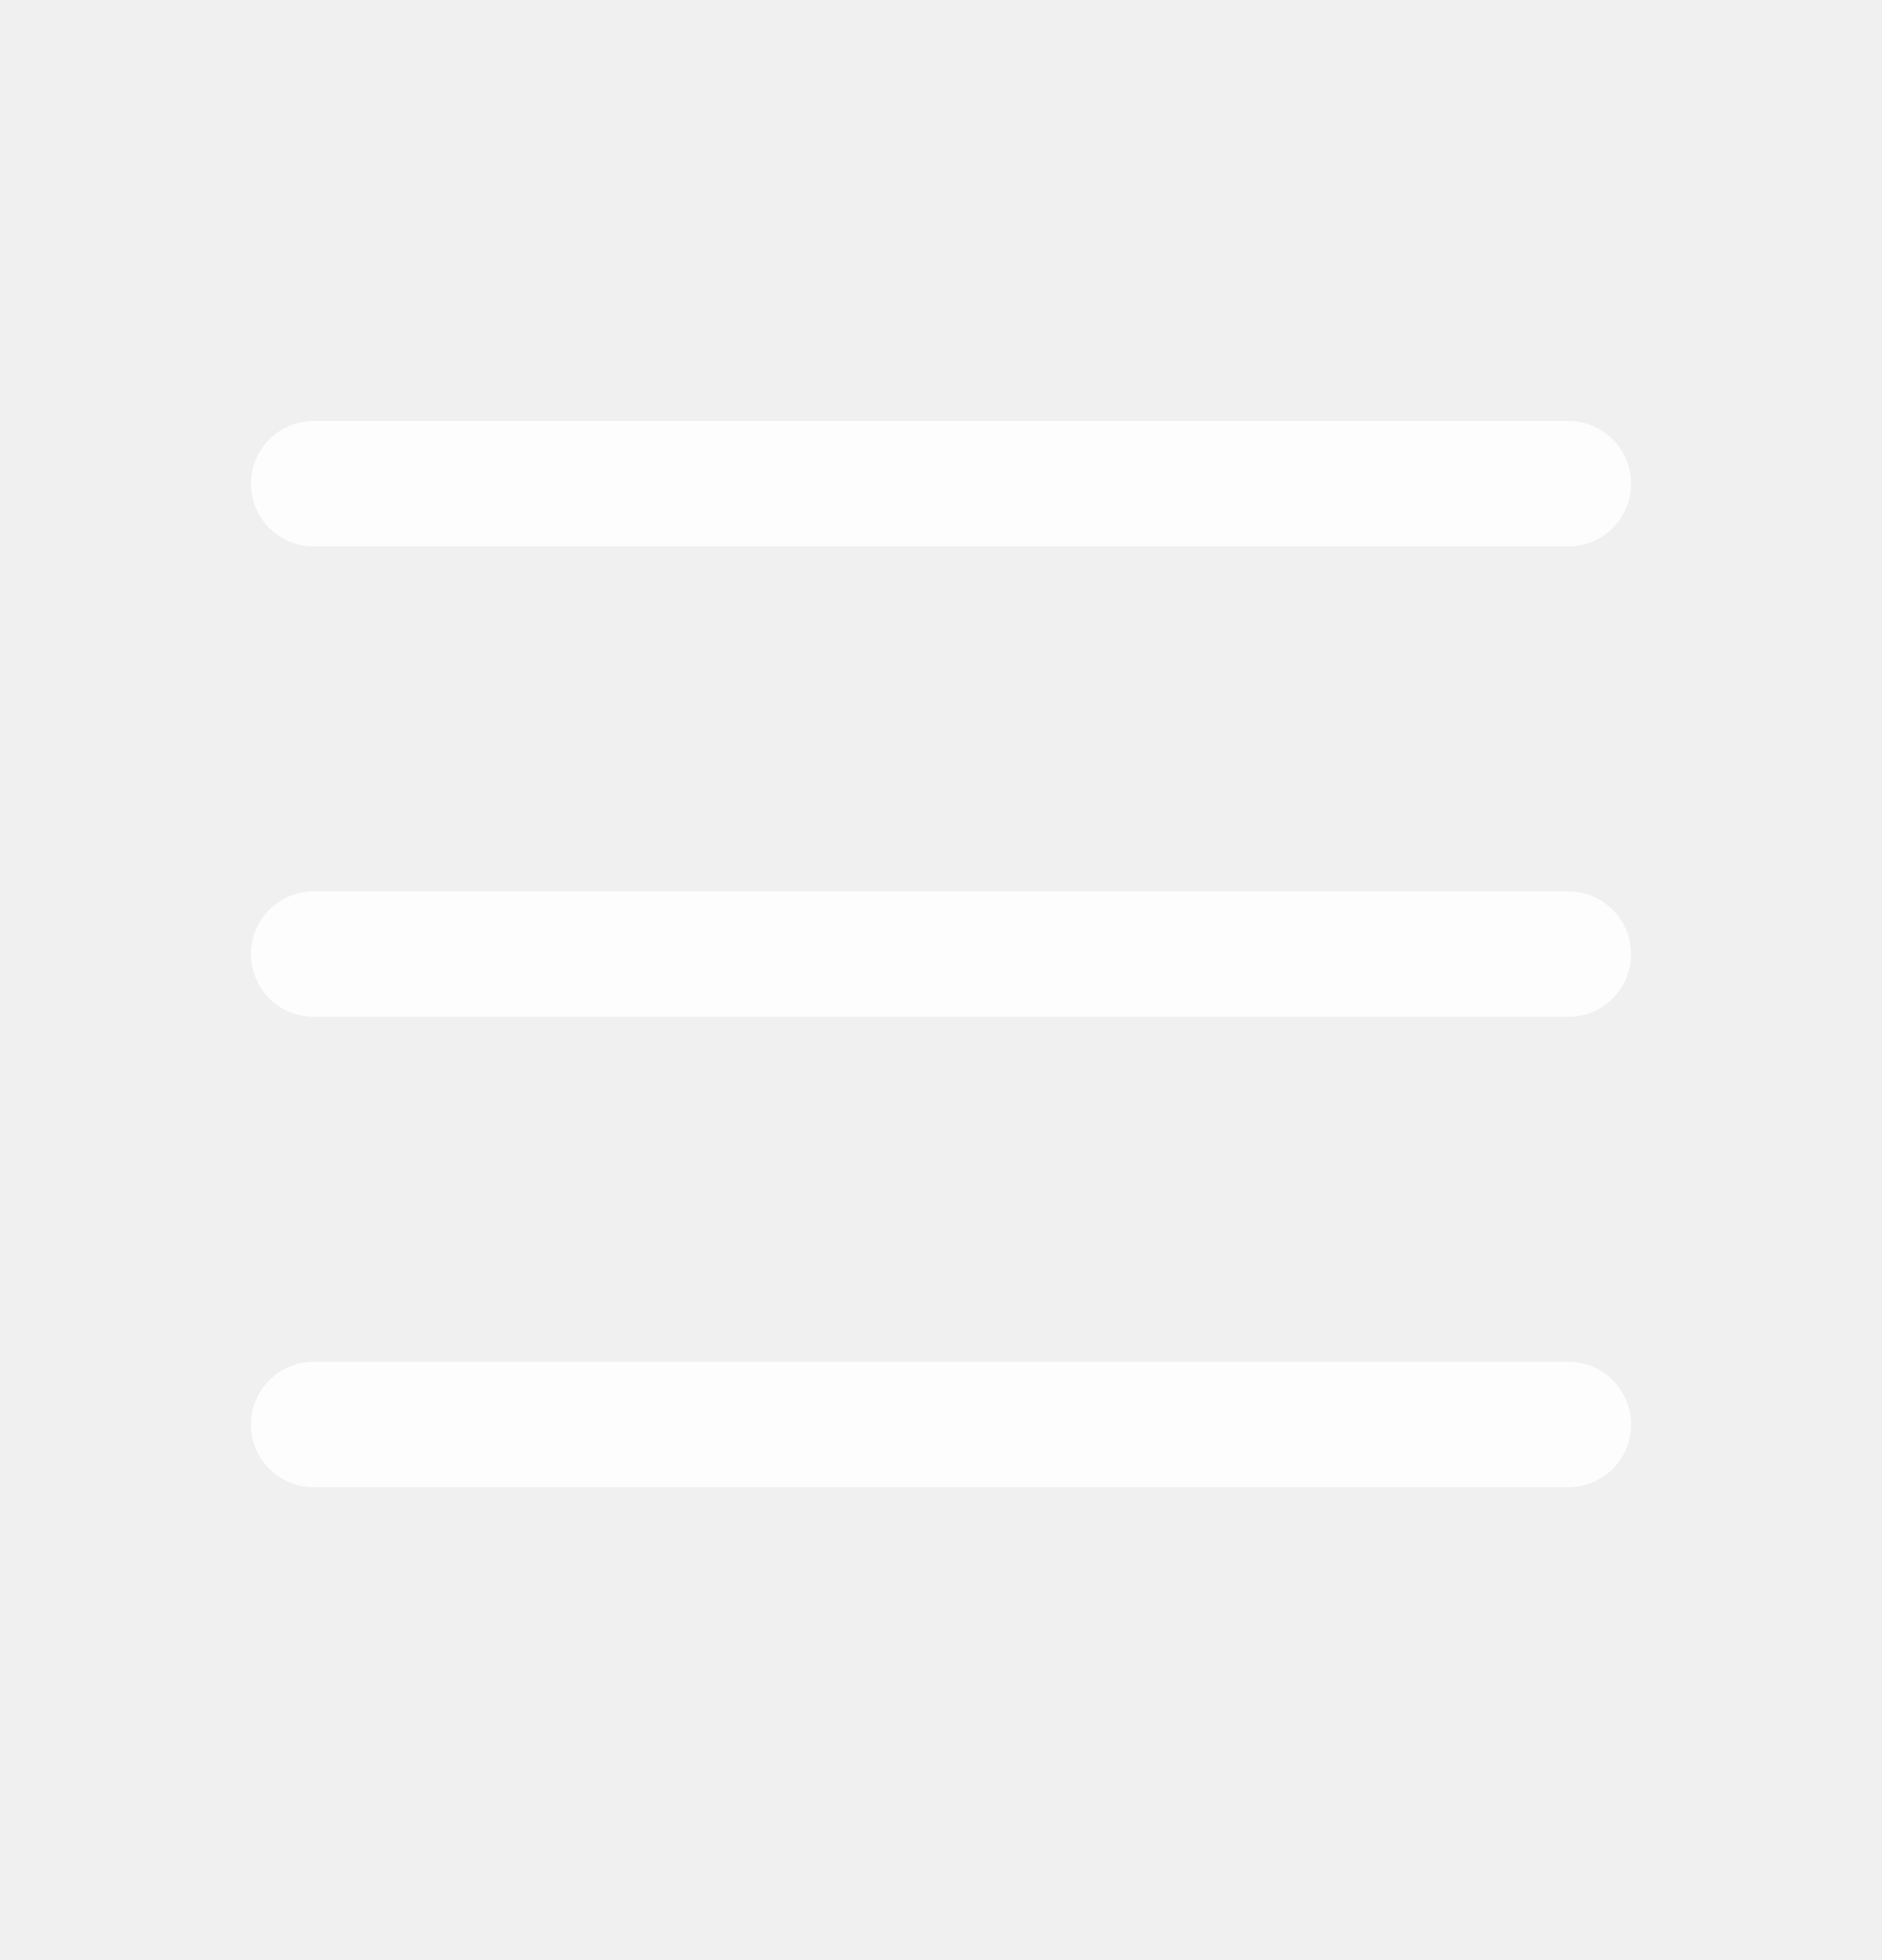
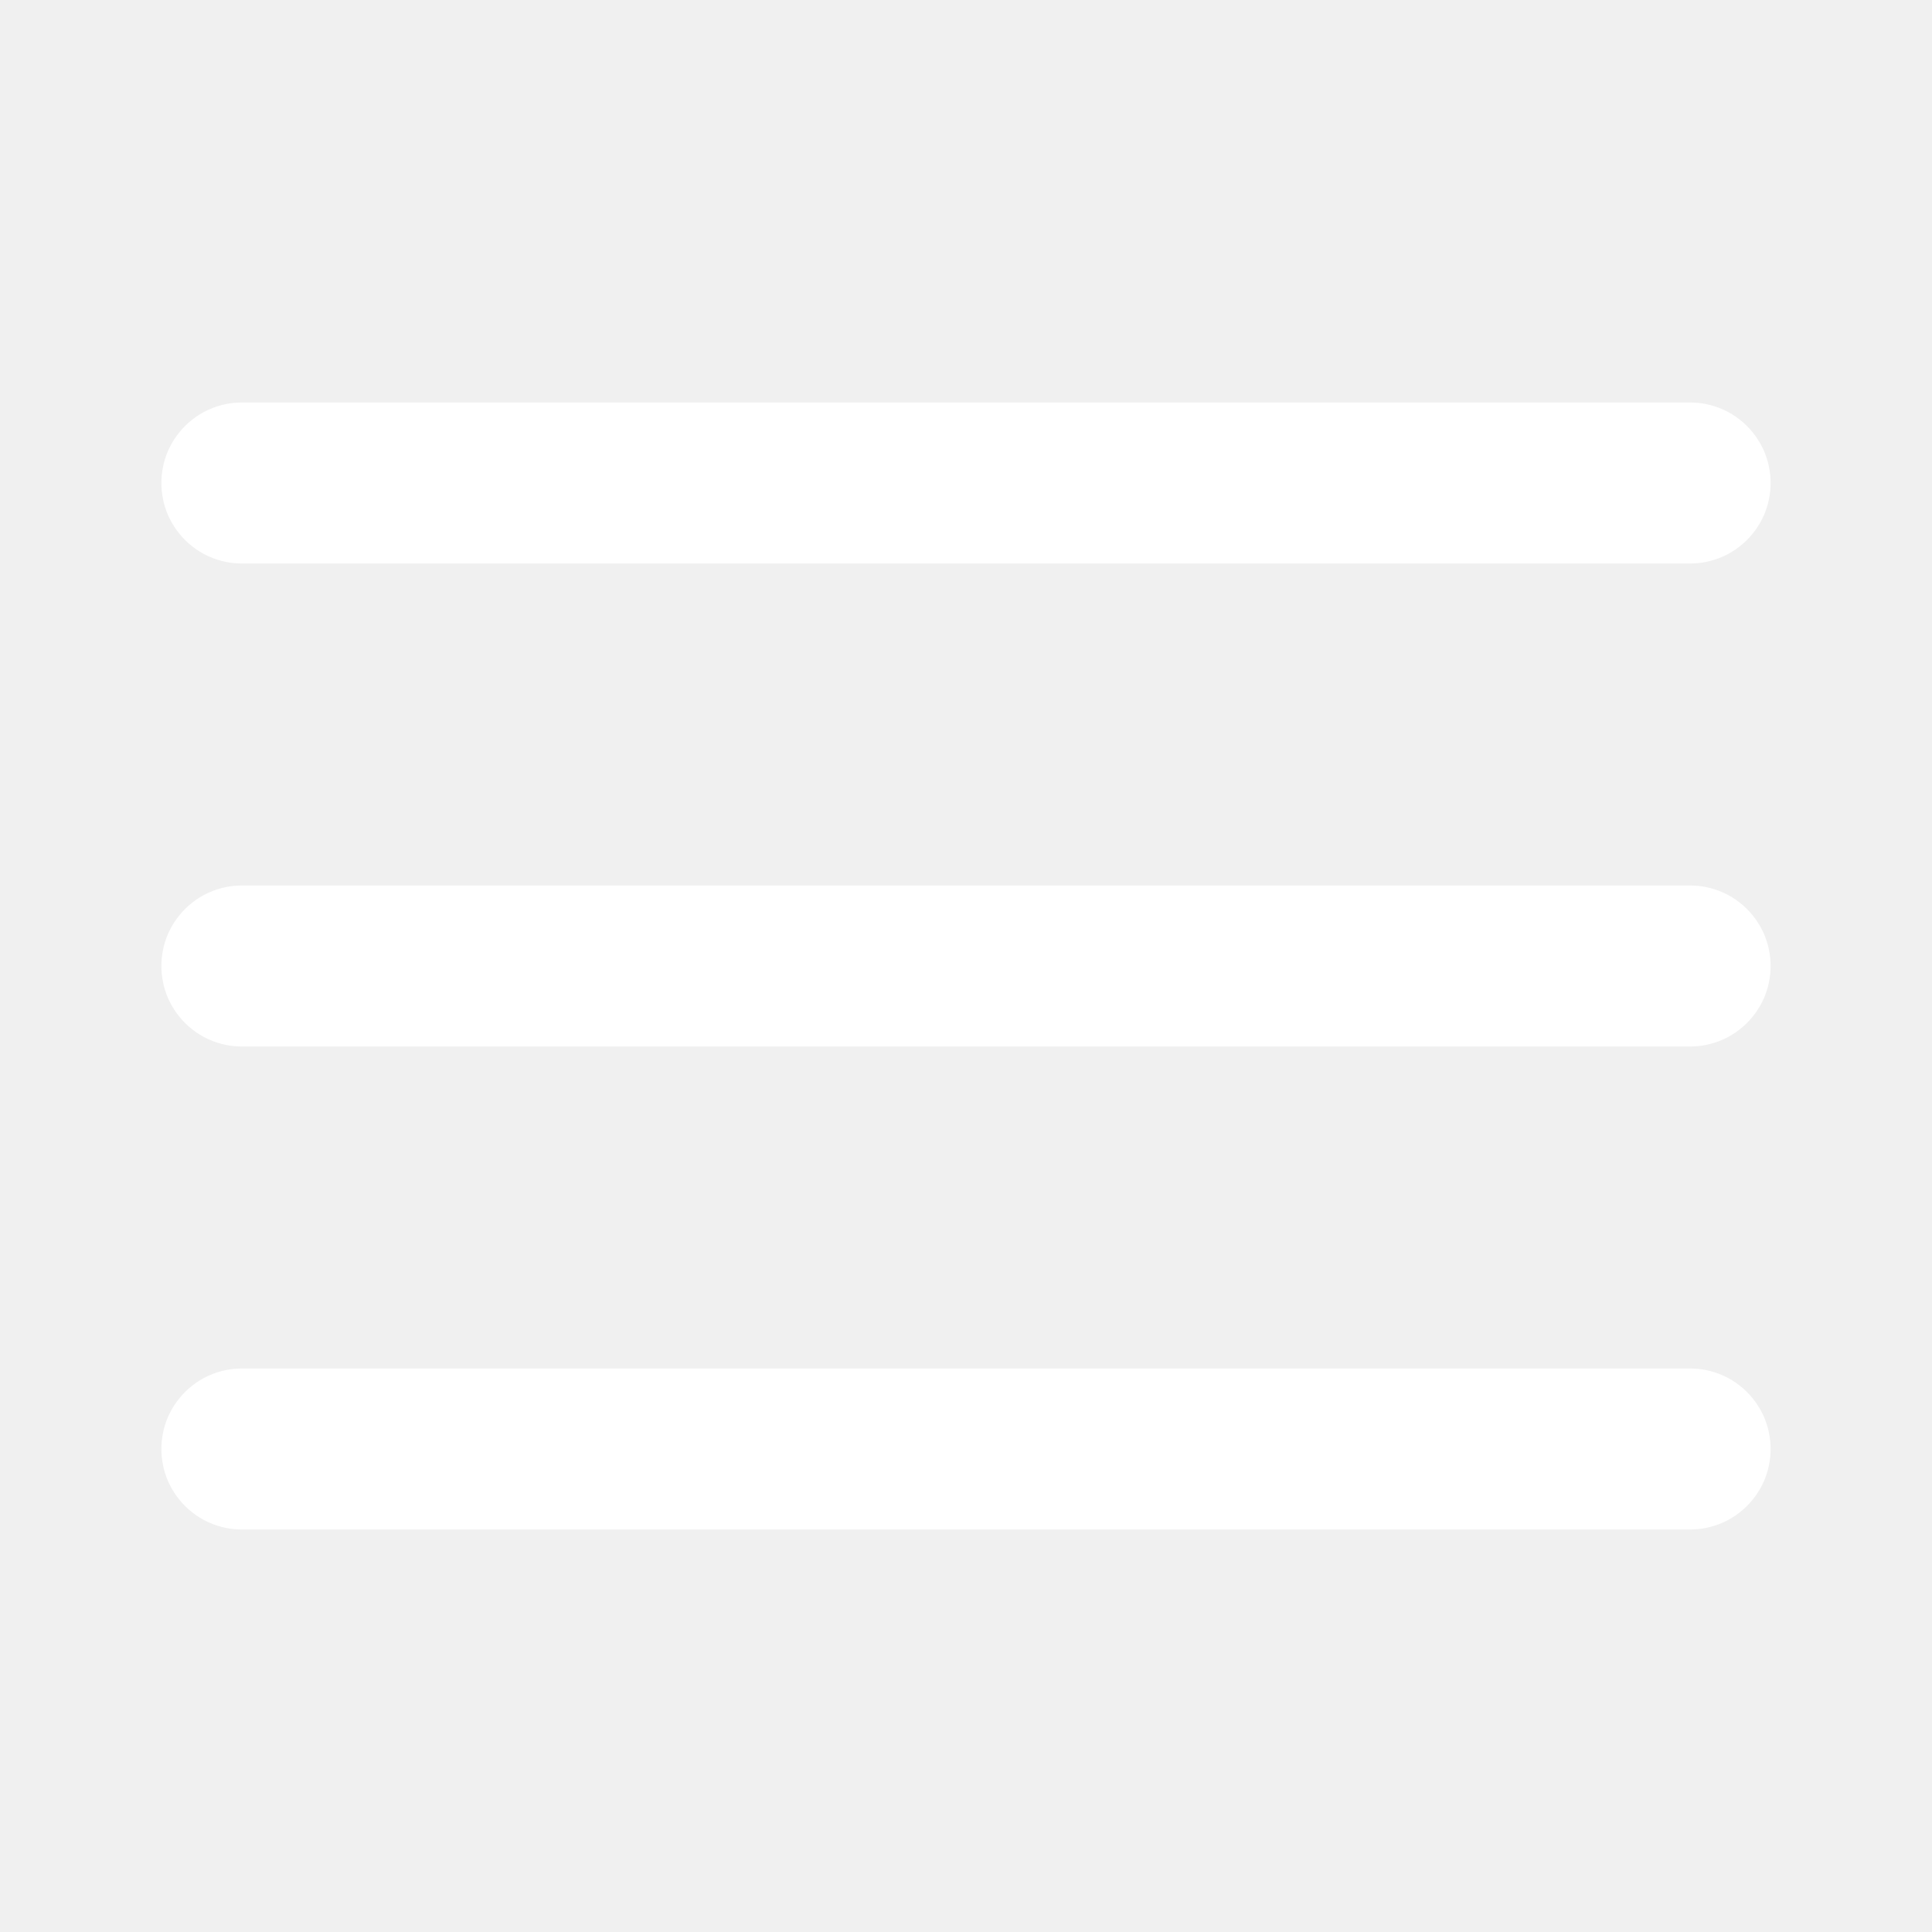
- <svg xmlns="http://www.w3.org/2000/svg" version="1.1" width="24px" height="25px" viewBox="0 0 24.0 25.0">
-   <defs>
-     <clipPath id="i0">
-       <path d="M1440,0 L1440,900 L0,900 L0,0 L1440,0 Z" />
-     </clipPath>
-   </defs>
-   <g transform="translate(-20.0 -18.0)">
-     <g clip-path="url(#i0)">
-       <g transform="translate(0.0 0.1695994)">
-         <g transform="translate(20.0 18.0)">
-           <g opacity="85%">
-             <g transform="translate(4.0 5.5)">
-               <path d="M0,0.5 L16,0.5" stroke="#FFFFFF" stroke-width="1.6" fill="none" stroke-linecap="round" stroke-linejoin="round" />
-               <g transform="translate(0.0 6.0)">
-                 <path d="M0,0.5 L16,0.5" stroke="#FFFFFF" stroke-width="1.6" fill="none" stroke-linecap="round" stroke-linejoin="round" />
-               </g>
-               <g transform="translate(0.0 12.0)">
-                 <path d="M0,0.5 L16,0.5" stroke="#FFFFFF" stroke-width="1.6" fill="none" stroke-linecap="round" stroke-linejoin="round" />
-               </g>
-             </g>
-           </g>
-         </g>
-       </g>
-     </g>
-   </g>
+ <svg xmlns="http://www.w3.org/2000/svg" t="1720770795895" class="icon" viewBox="0 0 1024 1024" version="1.1" p-id="13130" width="200" height="200">
+   <path d="M128 298.667h768a42.667 42.667 0 0 0 0-85.333H128a42.667 42.667 0 0 0 0 85.333z m768 170.667H128a42.667 42.667 0 0 0 0 85.333h768a42.667 42.667 0 0 0 0-85.333z m0 256H128a42.667 42.667 0 0 0 0 85.333h768a42.667 42.667 0 0 0 0-85.333z" p-id="13131" fill="#ffffff" />
</svg>
